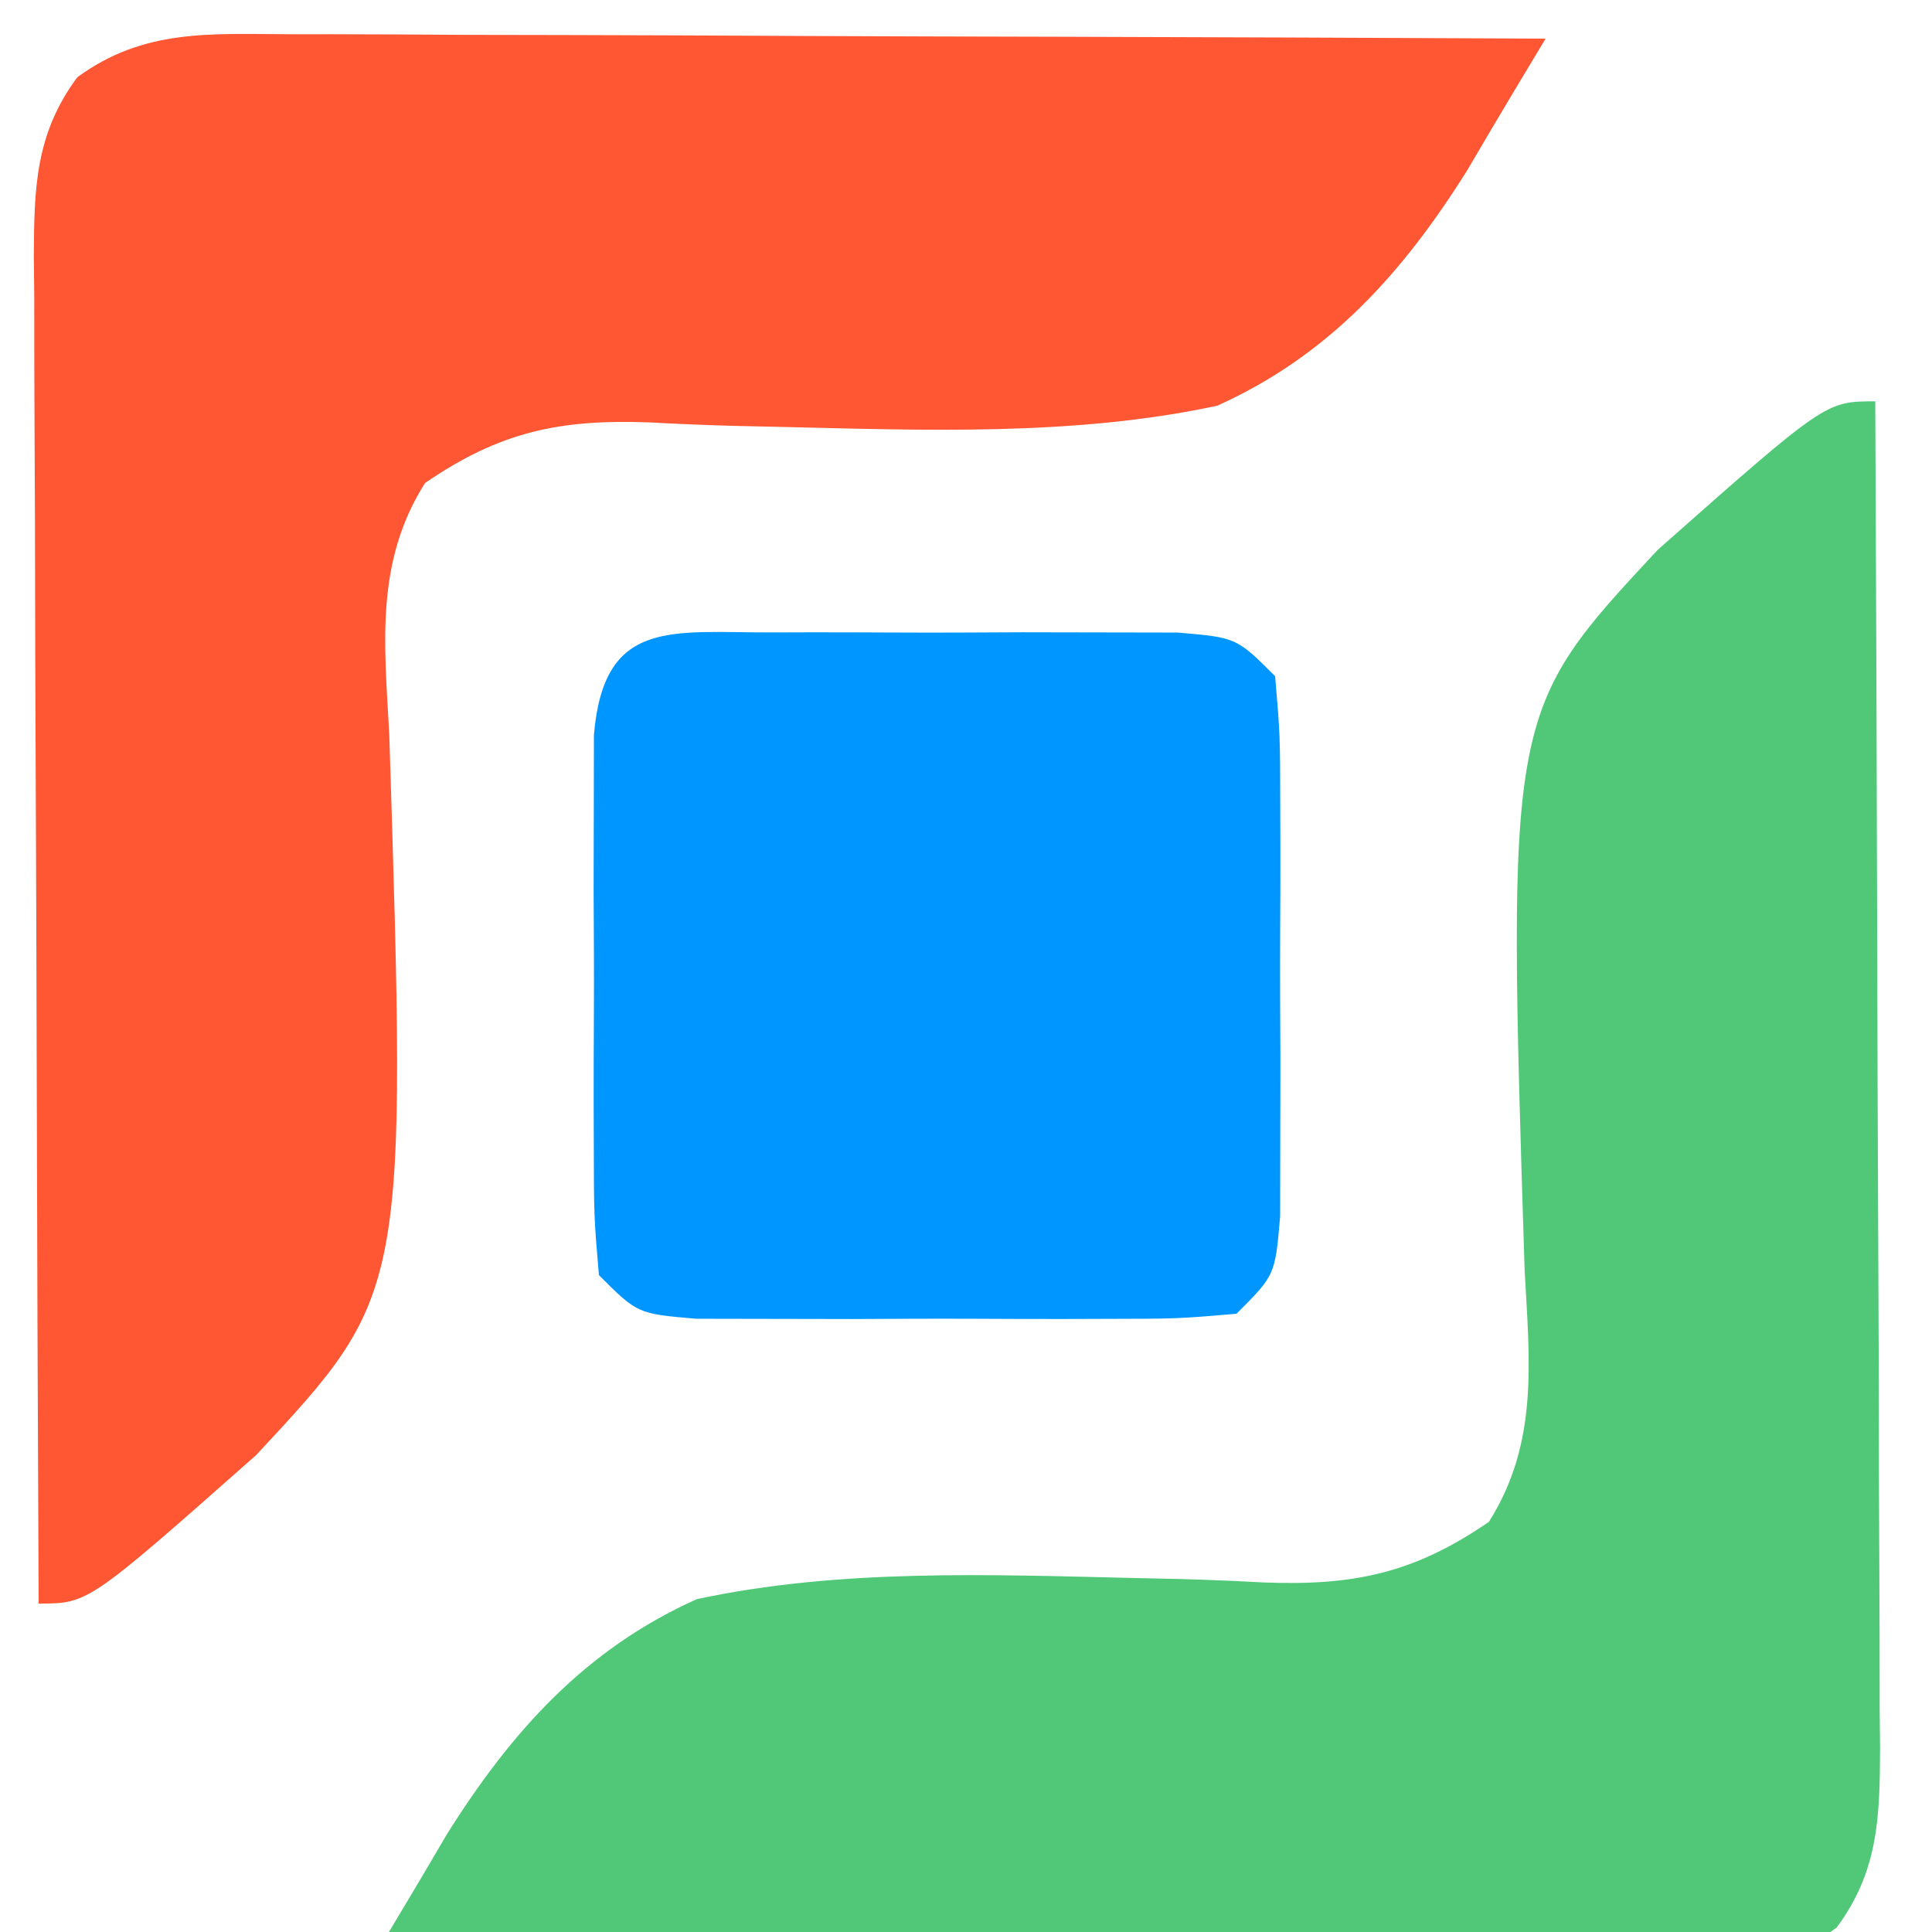
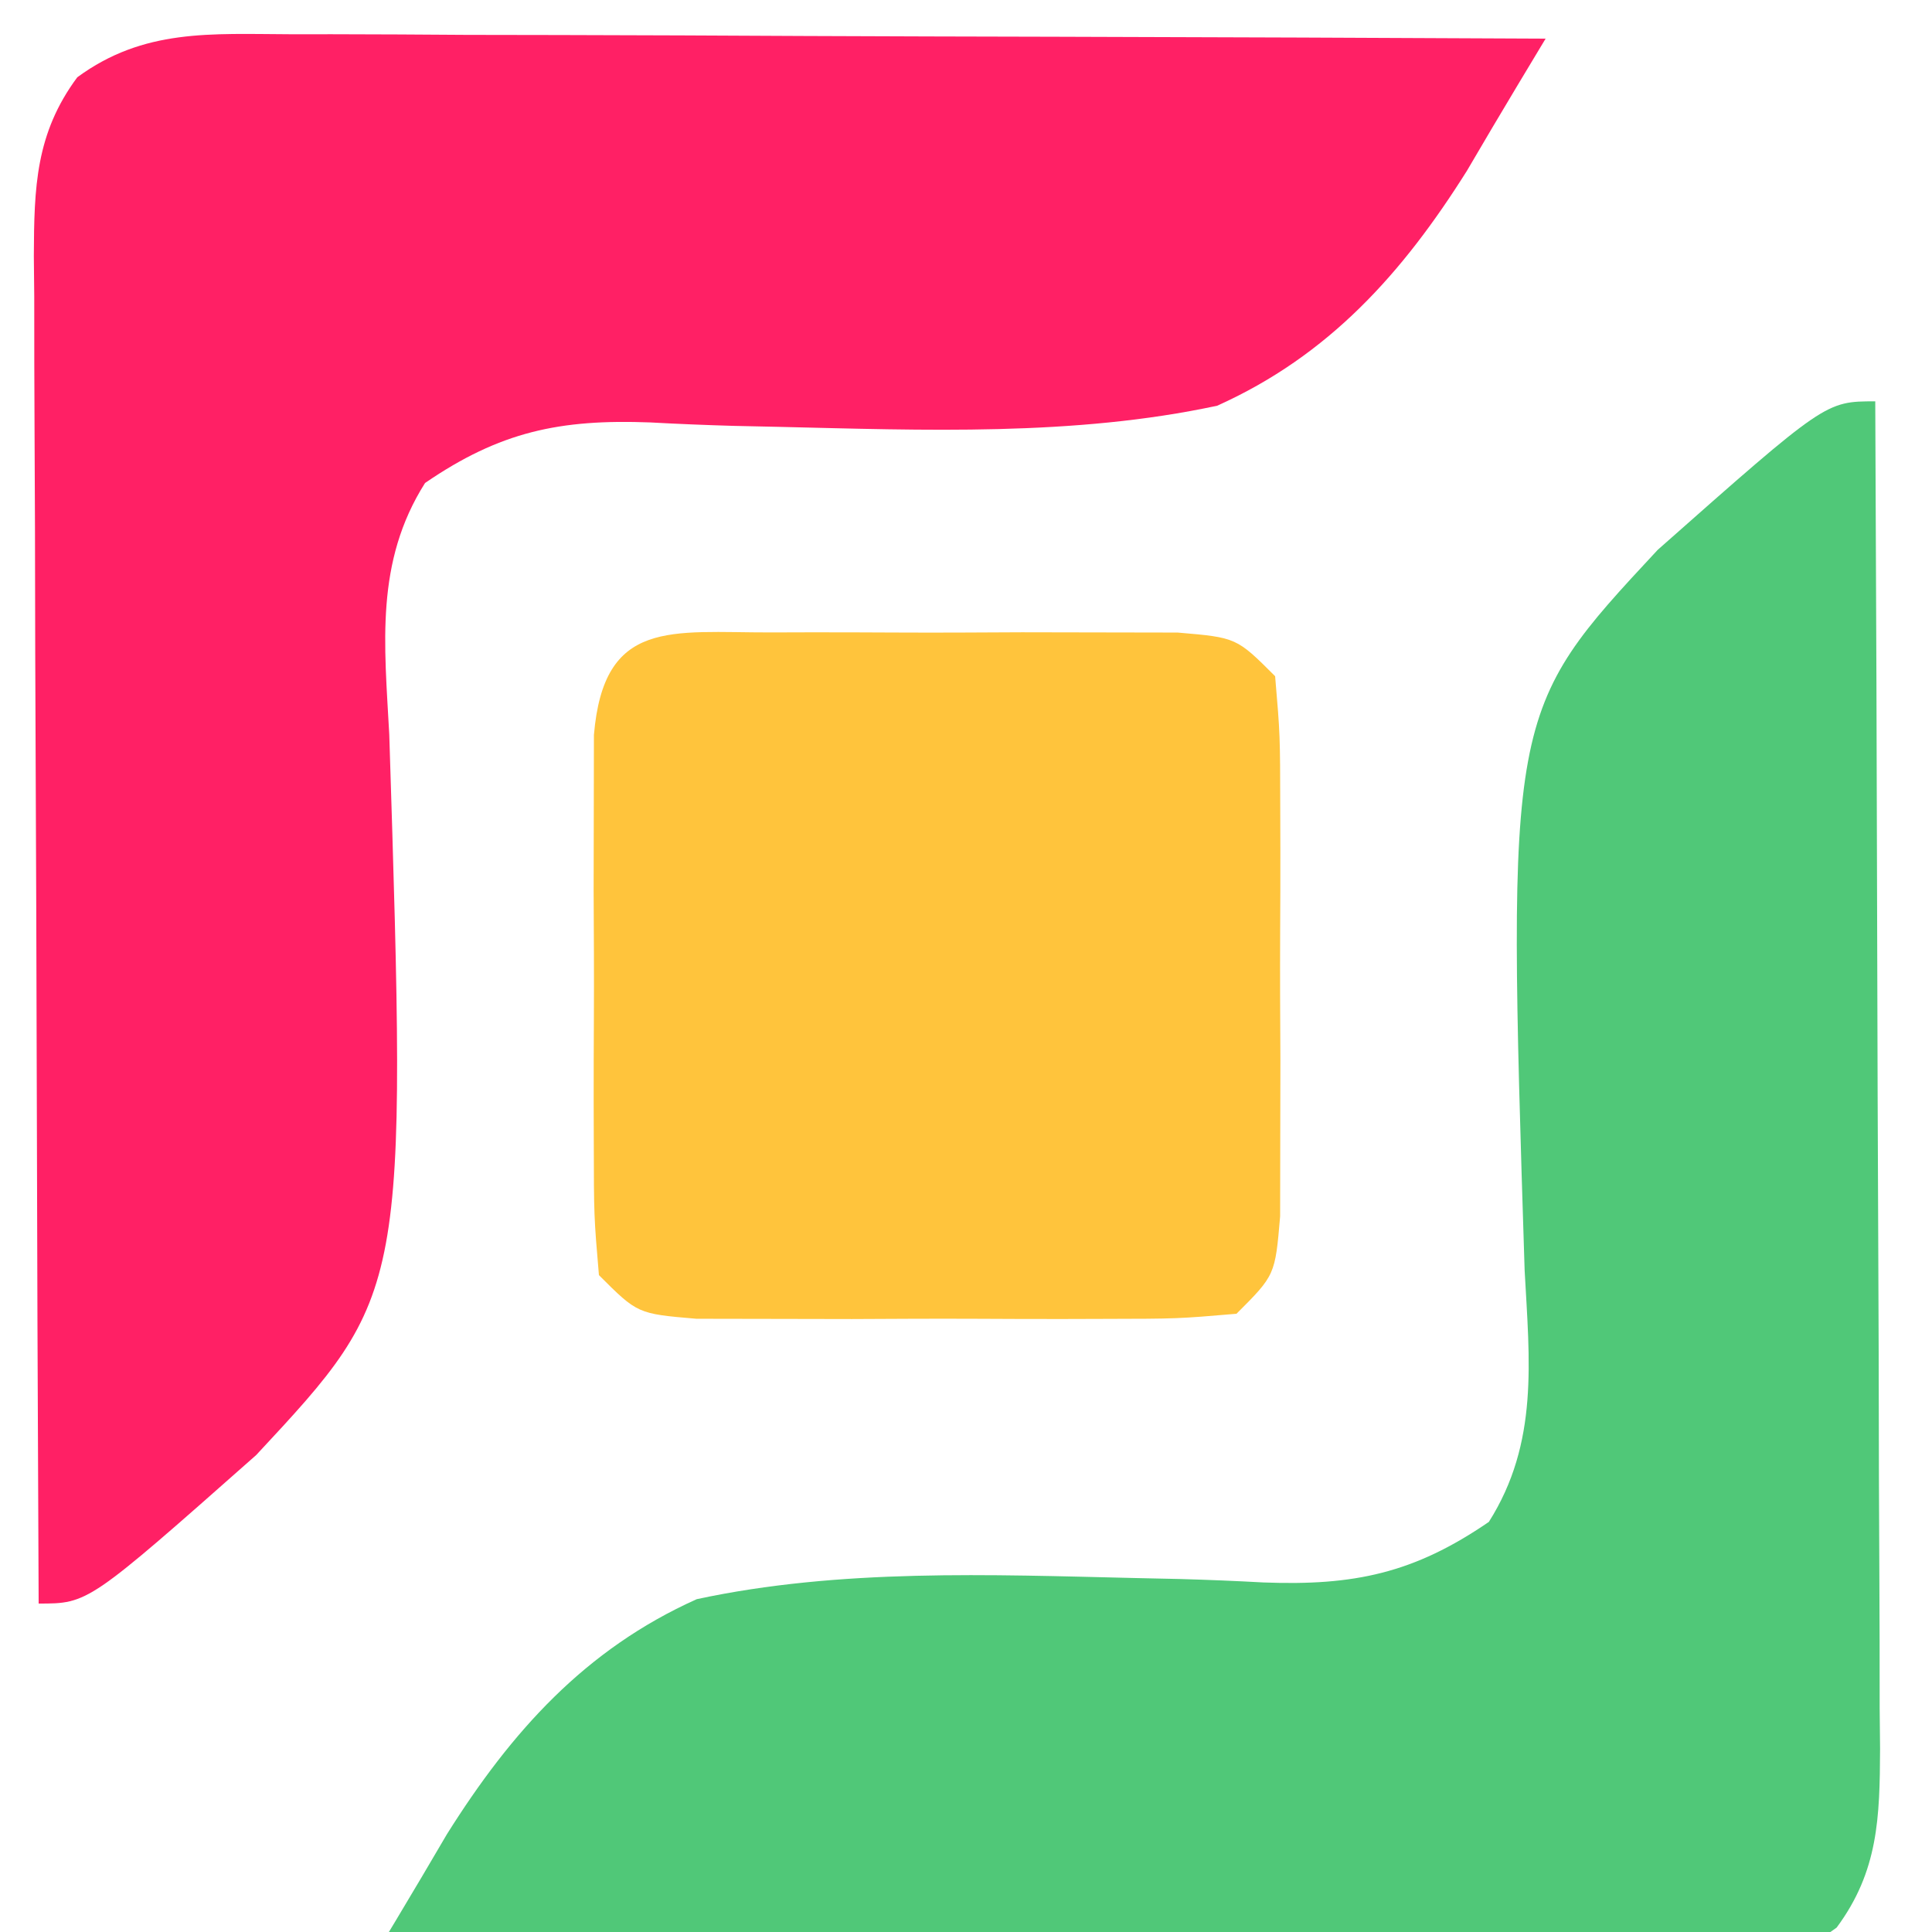
<svg xmlns="http://www.w3.org/2000/svg" id="img" version="1.1" width="100" height="100">
  <style>
-         #logo_orange {fill: #FF5733}
+         #logo_orange {fill: #ff2065}
        #logo_orange2 {
            fill: #50C878;
            left: 125px;
            transform: translate(84px, 102px) rotate(180deg);
        }
-         #logo_green {fill: #50C878}
-         #logo_blue {fill: #0096FF}
+         #logo_green {fill: #37d392}
+         #logo_blue {fill: #ffc43c}
</style>
  <path d="M0 0 C1.054 -0 1.054 -0 2.13 -0.001 C4.446 0.001 6.761 0.016 9.077 0.032 C10.686 0.035 12.294 0.038 13.903 0.04 C18.131 0.048 22.359 0.068 26.588 0.09 C30.904 0.11 35.221 0.119 39.538 0.129 C48.004 0.151 56.47 0.185 64.937 0.227 C64.464 1.014 63.991 1.801 63.503 2.612 C62.617 4.092 61.735 5.574 60.866 7.064 C57.534 12.368 53.717 16.632 47.937 19.227 C40.526 20.819 32.737 20.495 25.202 20.32 C24.444 20.303 23.685 20.287 22.903 20.27 C21.466 20.229 20.03 20.171 18.595 20.092 C13.917 19.915 10.814 20.567 6.937 23.227 C4.341 27.327 4.834 31.574 5.085 36.247 C5.998 65.162 5.998 65.162 -1.803 73.54 C-10.493 81.227 -10.493 81.227 -13.063 81.227 C-13.11 71.517 -13.145 61.808 -13.167 52.098 C-13.178 47.589 -13.192 43.081 -13.214 38.572 C-13.236 34.222 -13.248 29.871 -13.253 25.52 C-13.257 23.86 -13.264 22.2 -13.275 20.54 C-13.289 18.215 -13.291 15.891 -13.291 13.566 C-13.298 12.879 -13.305 12.192 -13.312 11.484 C-13.297 7.922 -13.224 5.141 -11.063 2.227 C-7.62 -0.3 -4.156 -0.015 0 0 Z " id="logo_orange" transform="translate(15.06348,1.772949)" />
  <path d="M0 0 C1.054 -0 1.054 -0 2.13 -0.001 C4.446 0.001 6.761 0.016 9.077 0.032 C10.686 0.035 12.294 0.038 13.903 0.04 C18.131 0.048 22.359 0.068 26.588 0.09 C30.904 0.11 35.221 0.119 39.538 0.129 C48.004 0.151 56.47 0.185 64.937 0.227 C64.464 1.014 63.991 1.801 63.503 2.612 C62.617 4.092 61.735 5.574 60.866 7.064 C57.534 12.368 53.717 16.632 47.937 19.227 C40.526 20.819 32.737 20.495 25.202 20.32 C24.444 20.303 23.685 20.287 22.903 20.27 C21.466 20.229 20.03 20.171 18.595 20.092 C13.917 19.915 10.814 20.567 6.937 23.227 C4.341 27.327 4.834 31.574 5.085 36.247 C5.998 65.162 5.998 65.162 -1.803 73.54 C-10.493 81.227 -10.493 81.227 -13.063 81.227 C-13.11 71.517 -13.145 61.808 -13.167 52.098 C-13.178 47.589 -13.192 43.081 -13.214 38.572 C-13.236 34.222 -13.248 29.871 -13.253 25.52 C-13.257 23.86 -13.264 22.2 -13.275 20.54 C-13.289 18.215 -13.291 15.891 -13.291 13.566 C-13.298 12.879 -13.305 12.192 -13.312 11.484 C-13.297 7.922 -13.224 5.141 -11.063 2.227 C-7.62 -0.3 -4.156 -0.015 0 0 Z " id="logo_orange2" />
  <path d="M0 0 C1.021 -0.003 1.021 -0.003 2.062 -0.006 C3.501 -0.007 4.94 -0.003 6.379 0.005 C8.585 0.016 10.79 0.005 12.996 -0.008 C14.393 -0.006 15.79 -0.004 17.188 0 C18.463 0.002 19.739 0.005 21.053 0.007 C24.094 0.266 24.094 0.266 26.094 2.266 C26.353 5.307 26.353 5.307 26.359 9.172 C26.362 10.193 26.362 10.193 26.365 11.234 C26.367 12.673 26.363 14.112 26.354 15.551 C26.344 17.757 26.354 19.962 26.367 22.168 C26.366 23.565 26.363 24.962 26.359 26.359 C26.357 27.635 26.355 28.91 26.353 30.225 C26.094 33.266 26.094 33.266 24.094 35.266 C21.053 35.524 21.053 35.524 17.188 35.531 C16.167 35.534 16.167 35.534 15.125 35.537 C13.686 35.538 12.247 35.535 10.808 35.526 C8.602 35.516 6.397 35.526 4.191 35.539 C2.794 35.538 1.397 35.535 0 35.531 C-1.276 35.529 -2.551 35.527 -3.865 35.524 C-6.906 35.266 -6.906 35.266 -8.906 33.266 C-9.165 30.225 -9.165 30.225 -9.172 26.359 C-9.174 25.679 -9.176 24.998 -9.178 24.297 C-9.179 22.858 -9.175 21.419 -9.167 19.98 C-9.156 17.774 -9.167 15.569 -9.18 13.363 C-9.178 11.966 -9.176 10.569 -9.172 9.172 C-9.17 7.896 -9.167 6.621 -9.165 5.307 C-8.652 -0.727 -5.187 0.009 0 0 Z " id="logo_blue" transform="translate(39.90625,32.73438)" />
</svg>
